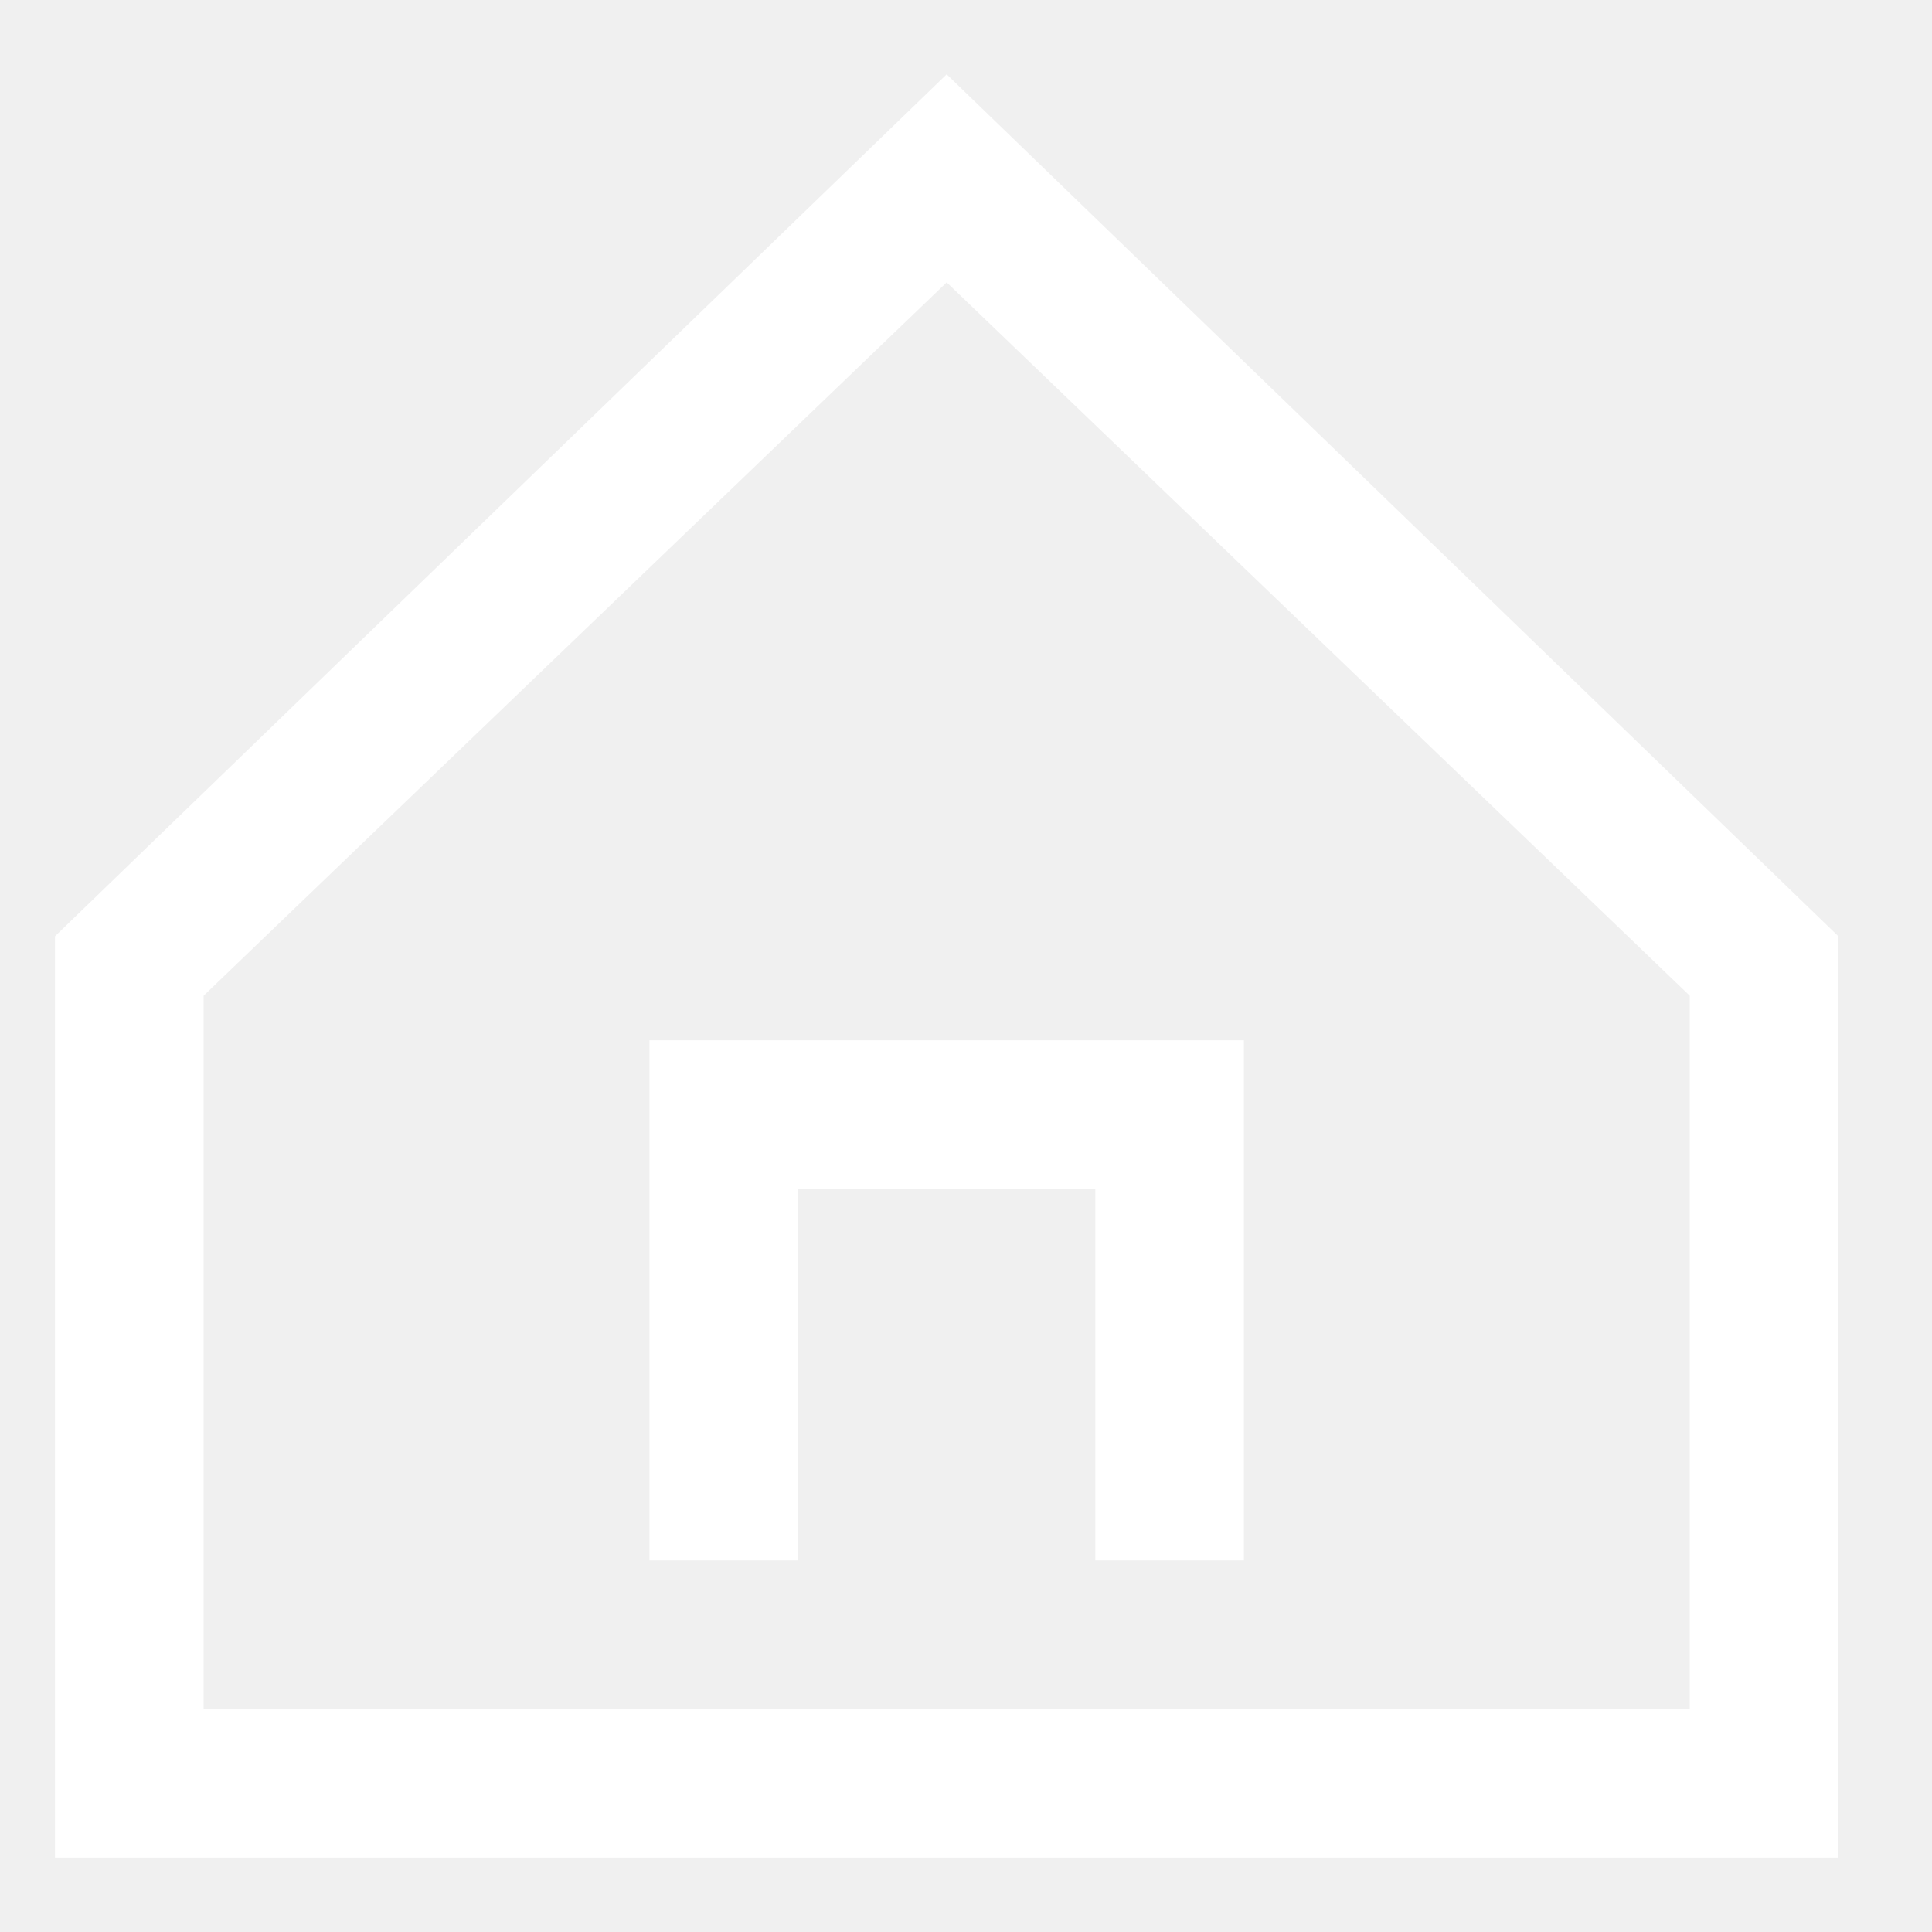
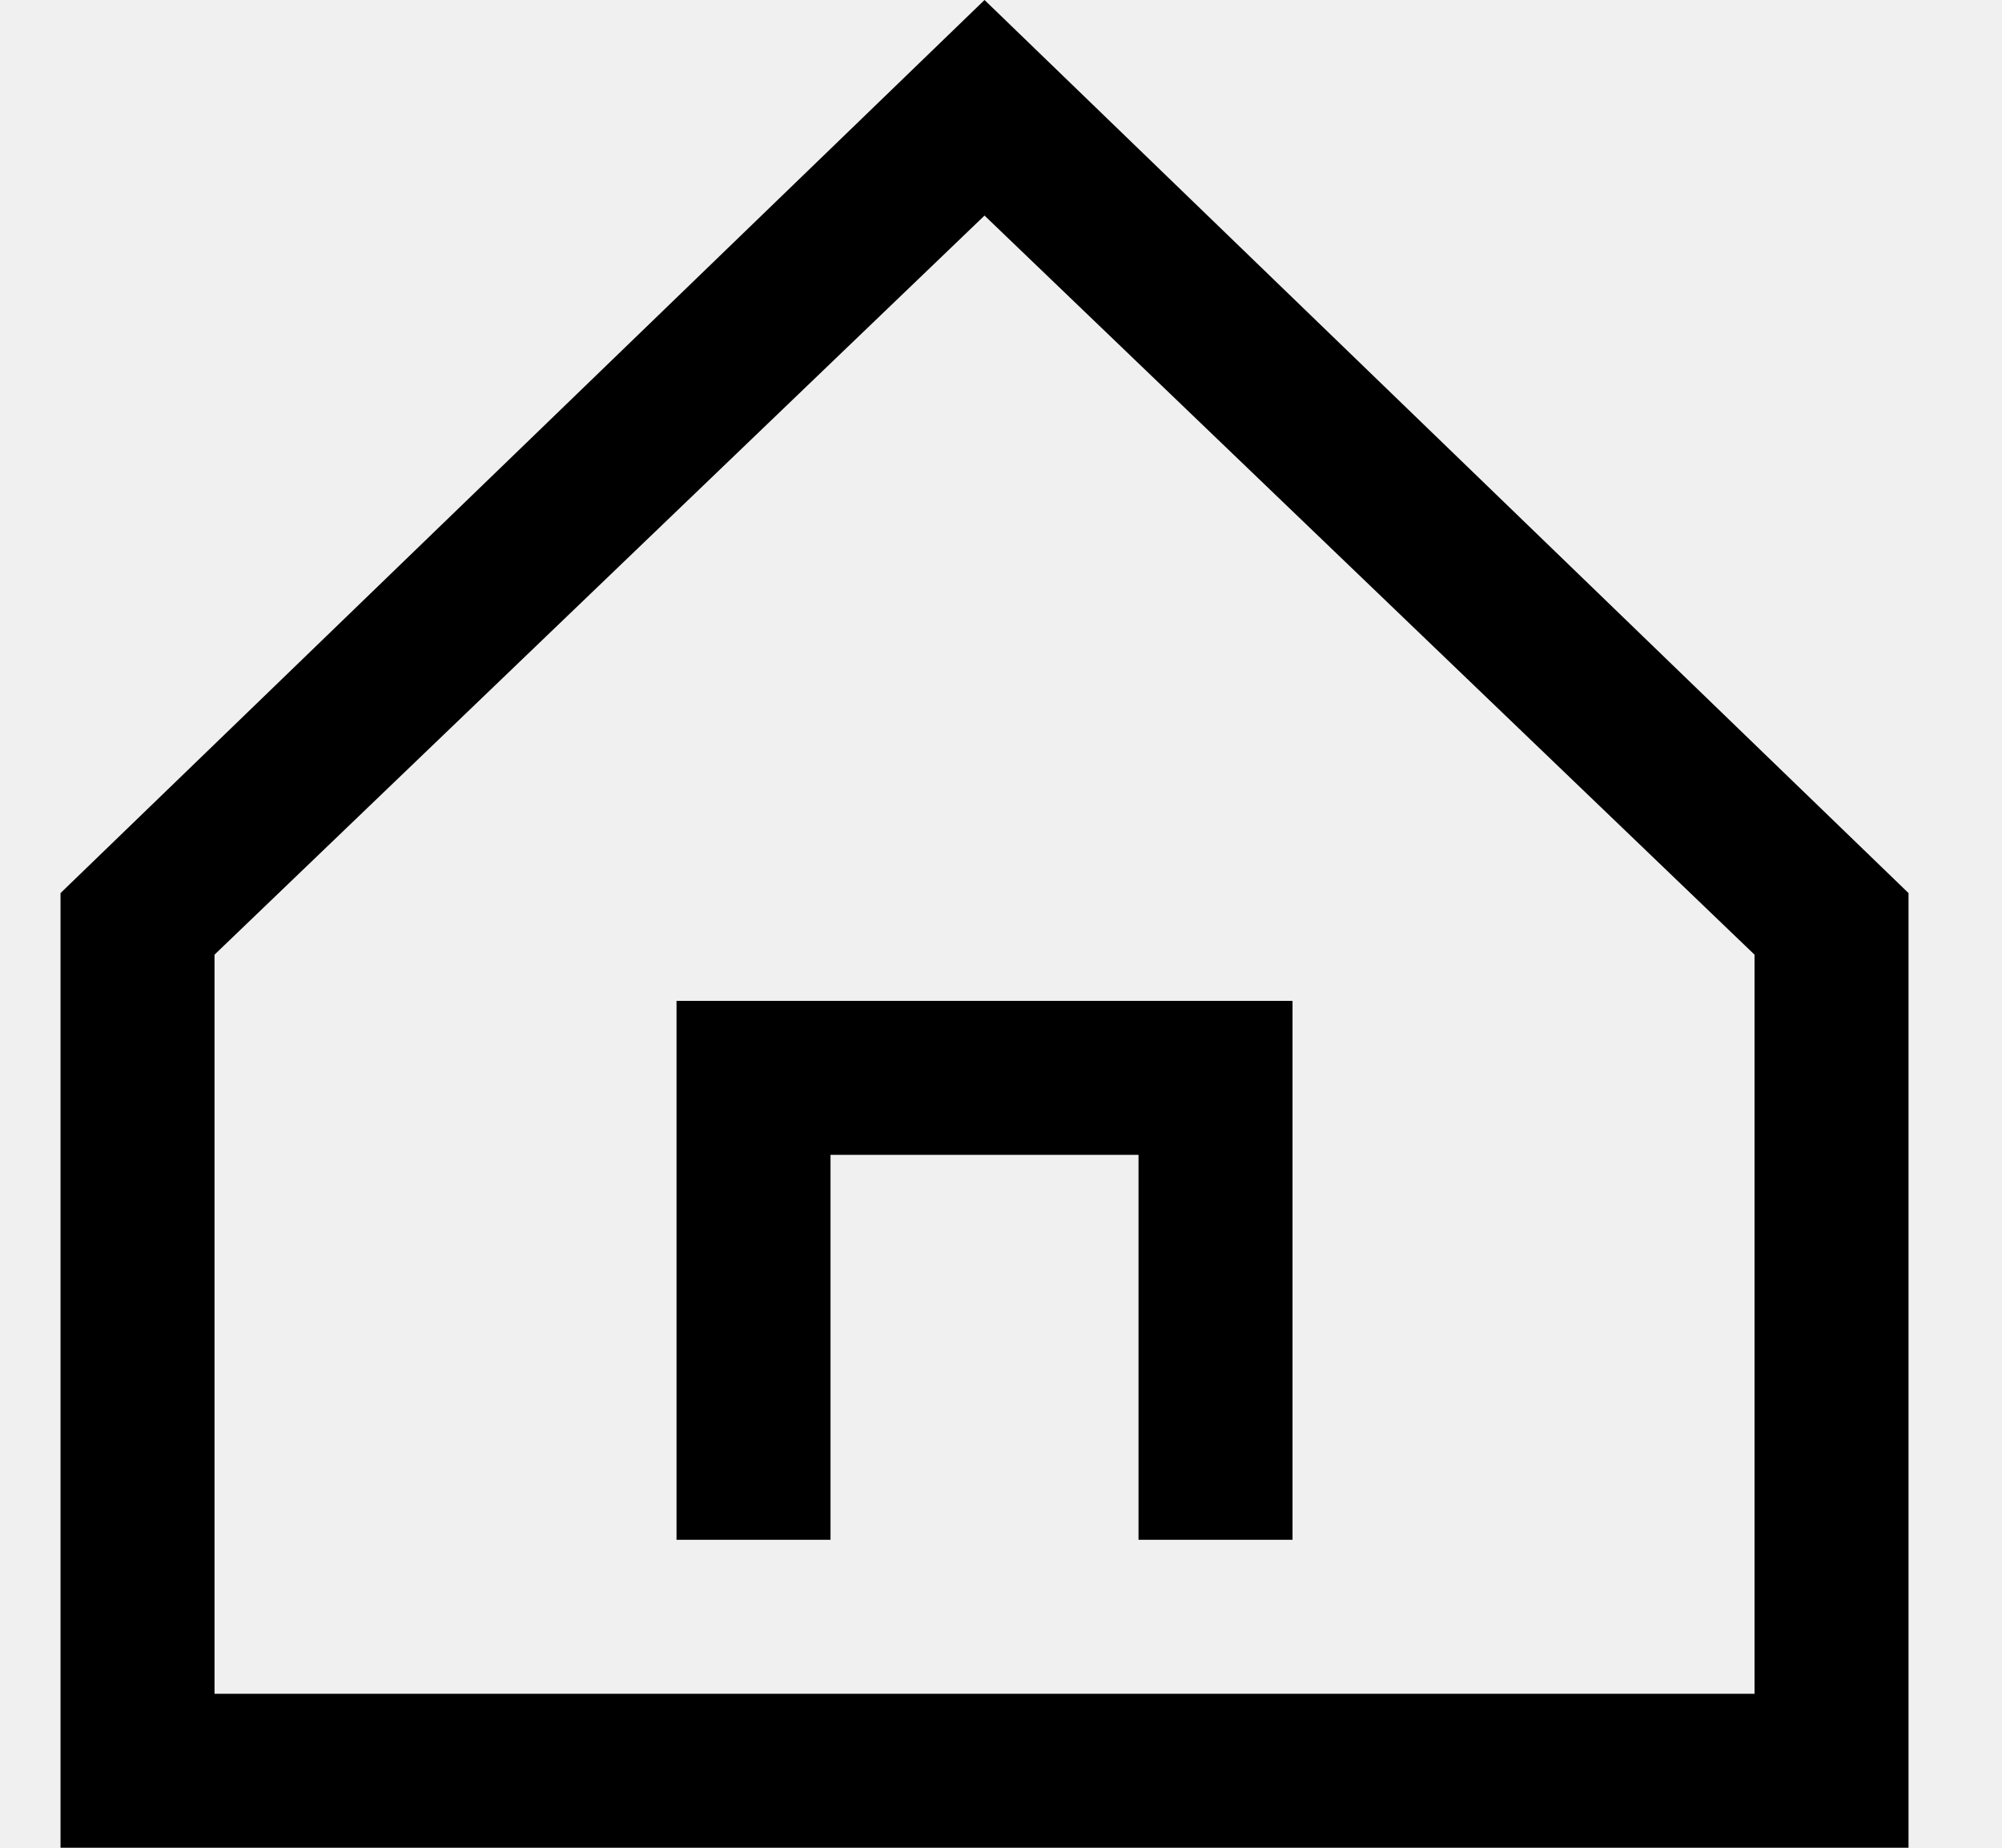
- <svg xmlns="http://www.w3.org/2000/svg" width="13" height="13" fill="none" viewBox="0 0 13 13">
-   <path fill="#fff" d="m6.37.5-6 5.8v6.2h12V6.3l-6-5.8Zm5 11h-10V6.7l5-4.8 5 4.8v4.8Z" />
-   <path fill="#fff" d="M4.37 10.5h1V8h2v2.5h1V7h-4v3.5Z" />
+ <svg xmlns="http://www.w3.org/2000/svg" width="13" height="12" viewBox="0 0 13 12" fill="none">
+   <path d="m6.393 0-6 5.8V12h12V5.8l-6-5.8Zm5 11h-10V6.2l5-4.8 5 4.8V11Z" fill="#000" />
+   <path d="M4.393 10h1V7.5h2V10h1V6.5h-4V10Z" fill="#000" />
</svg>
